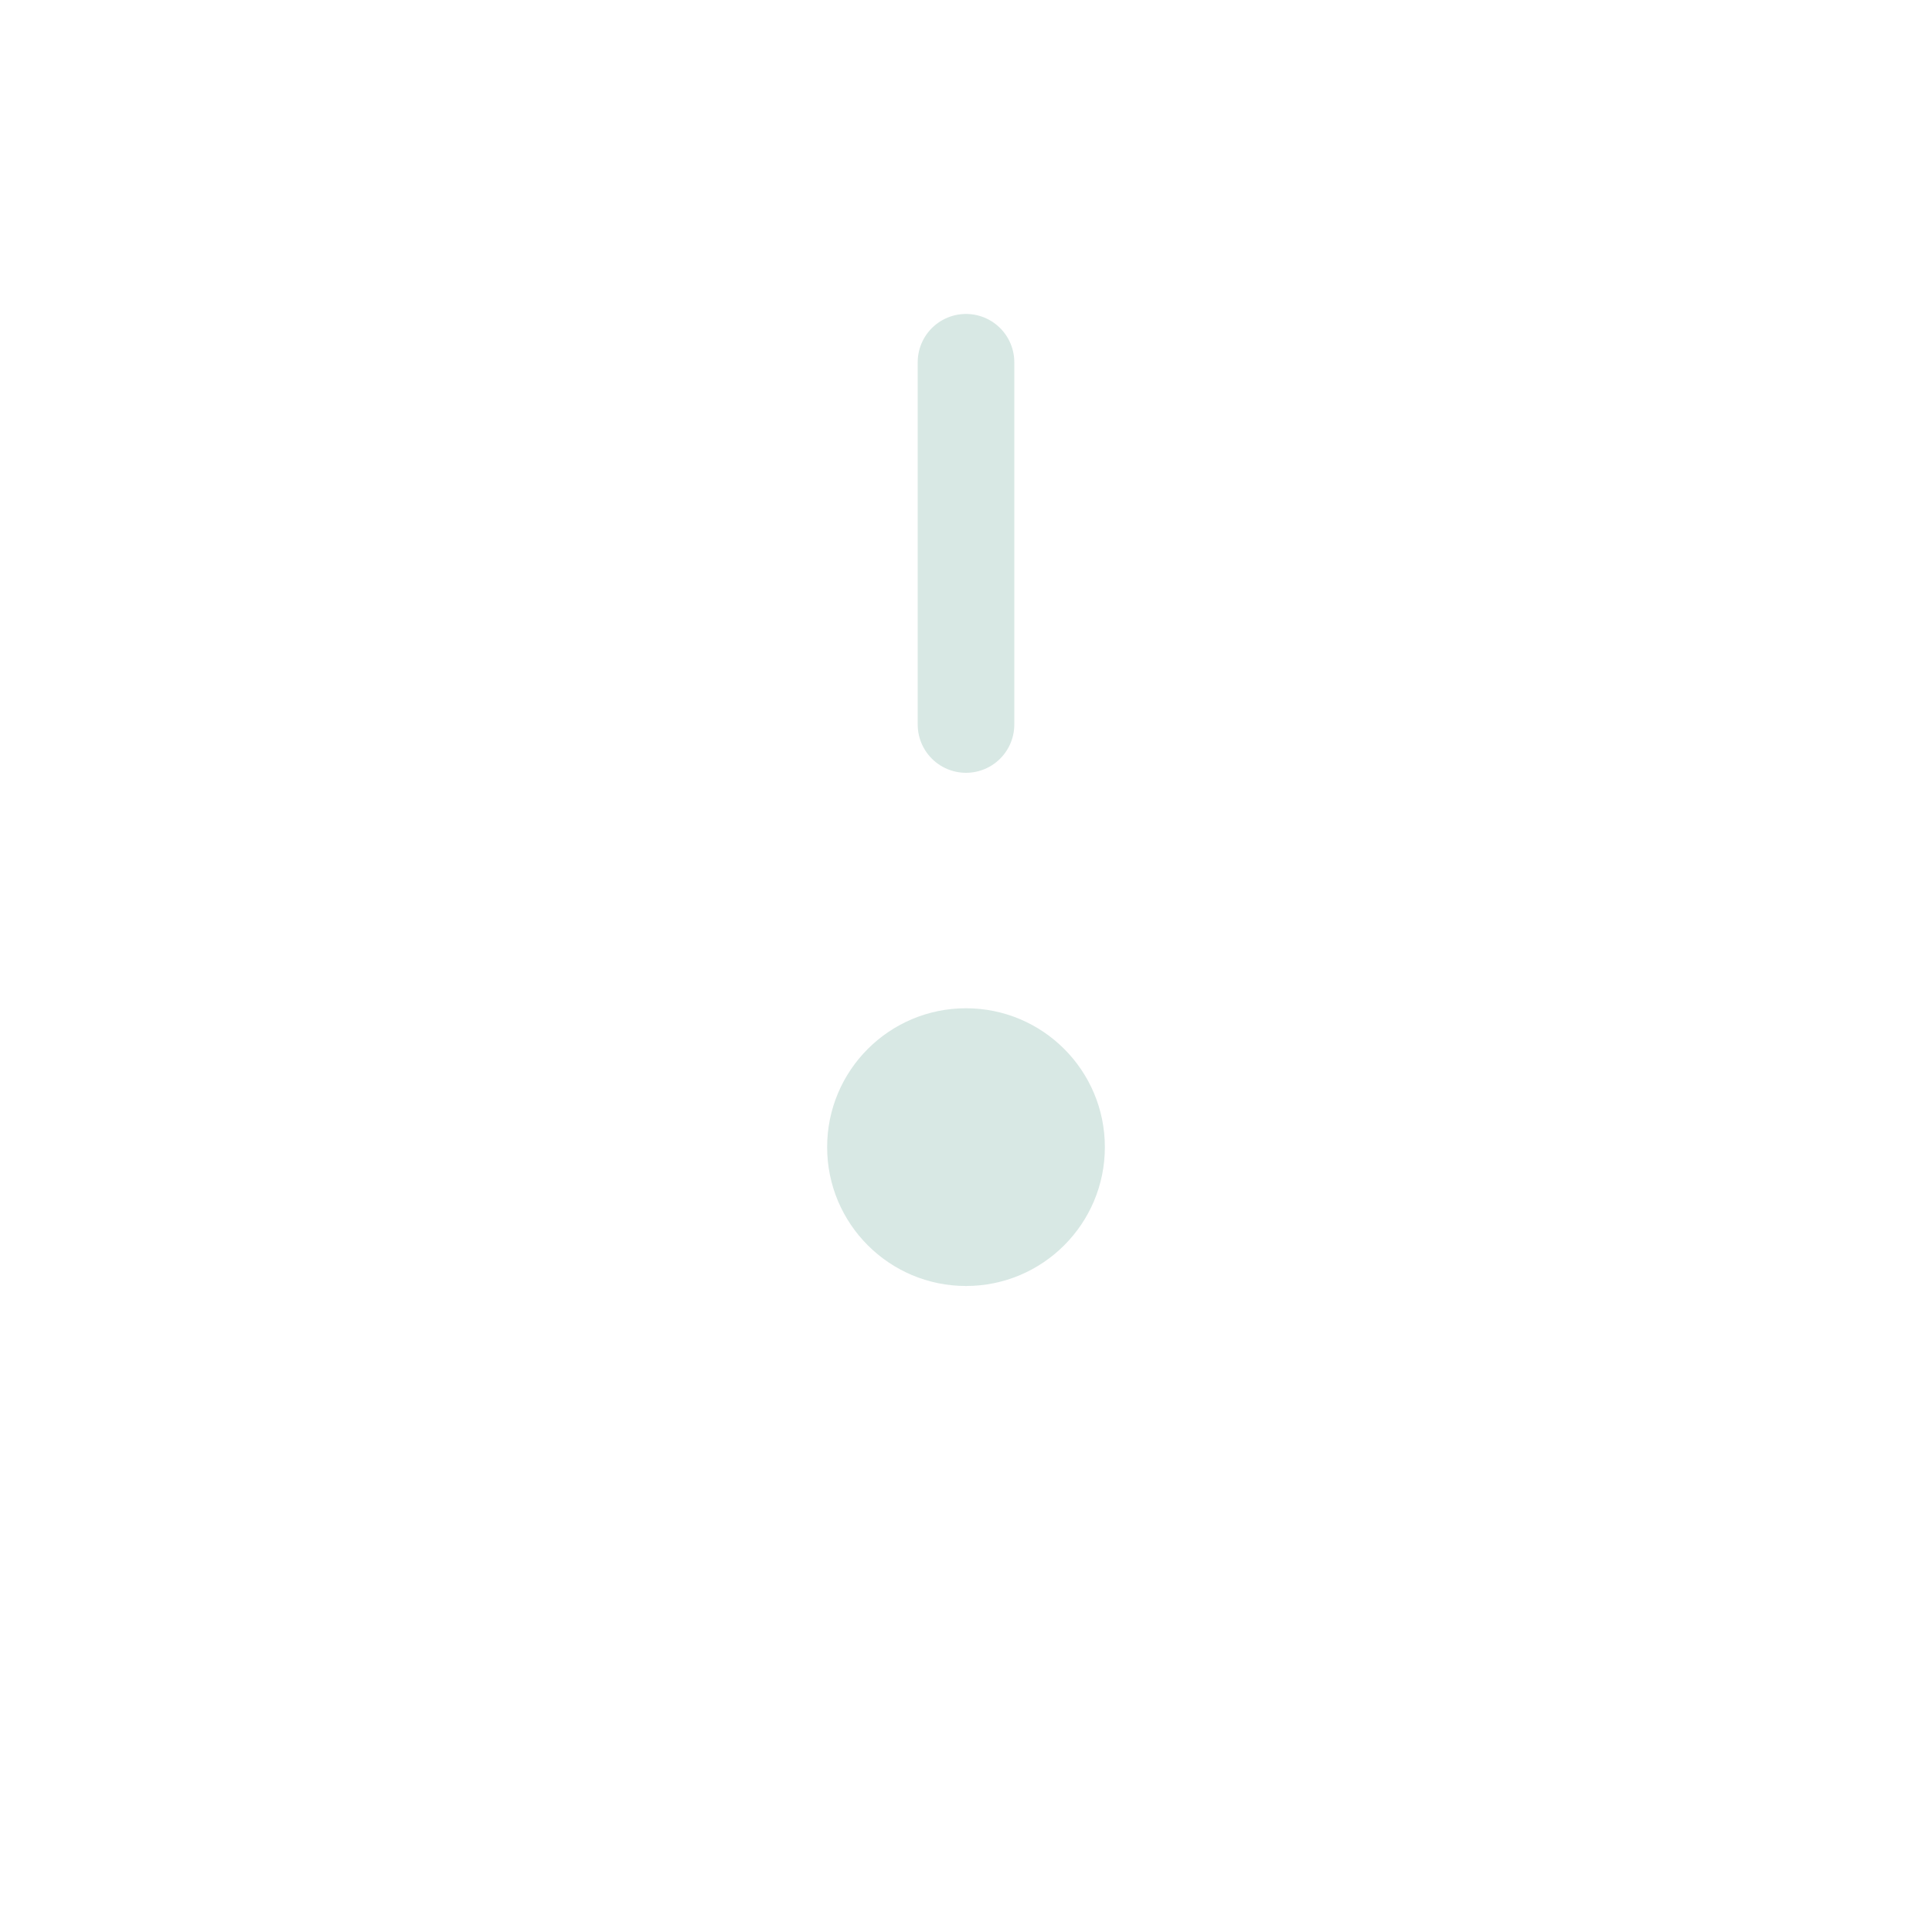
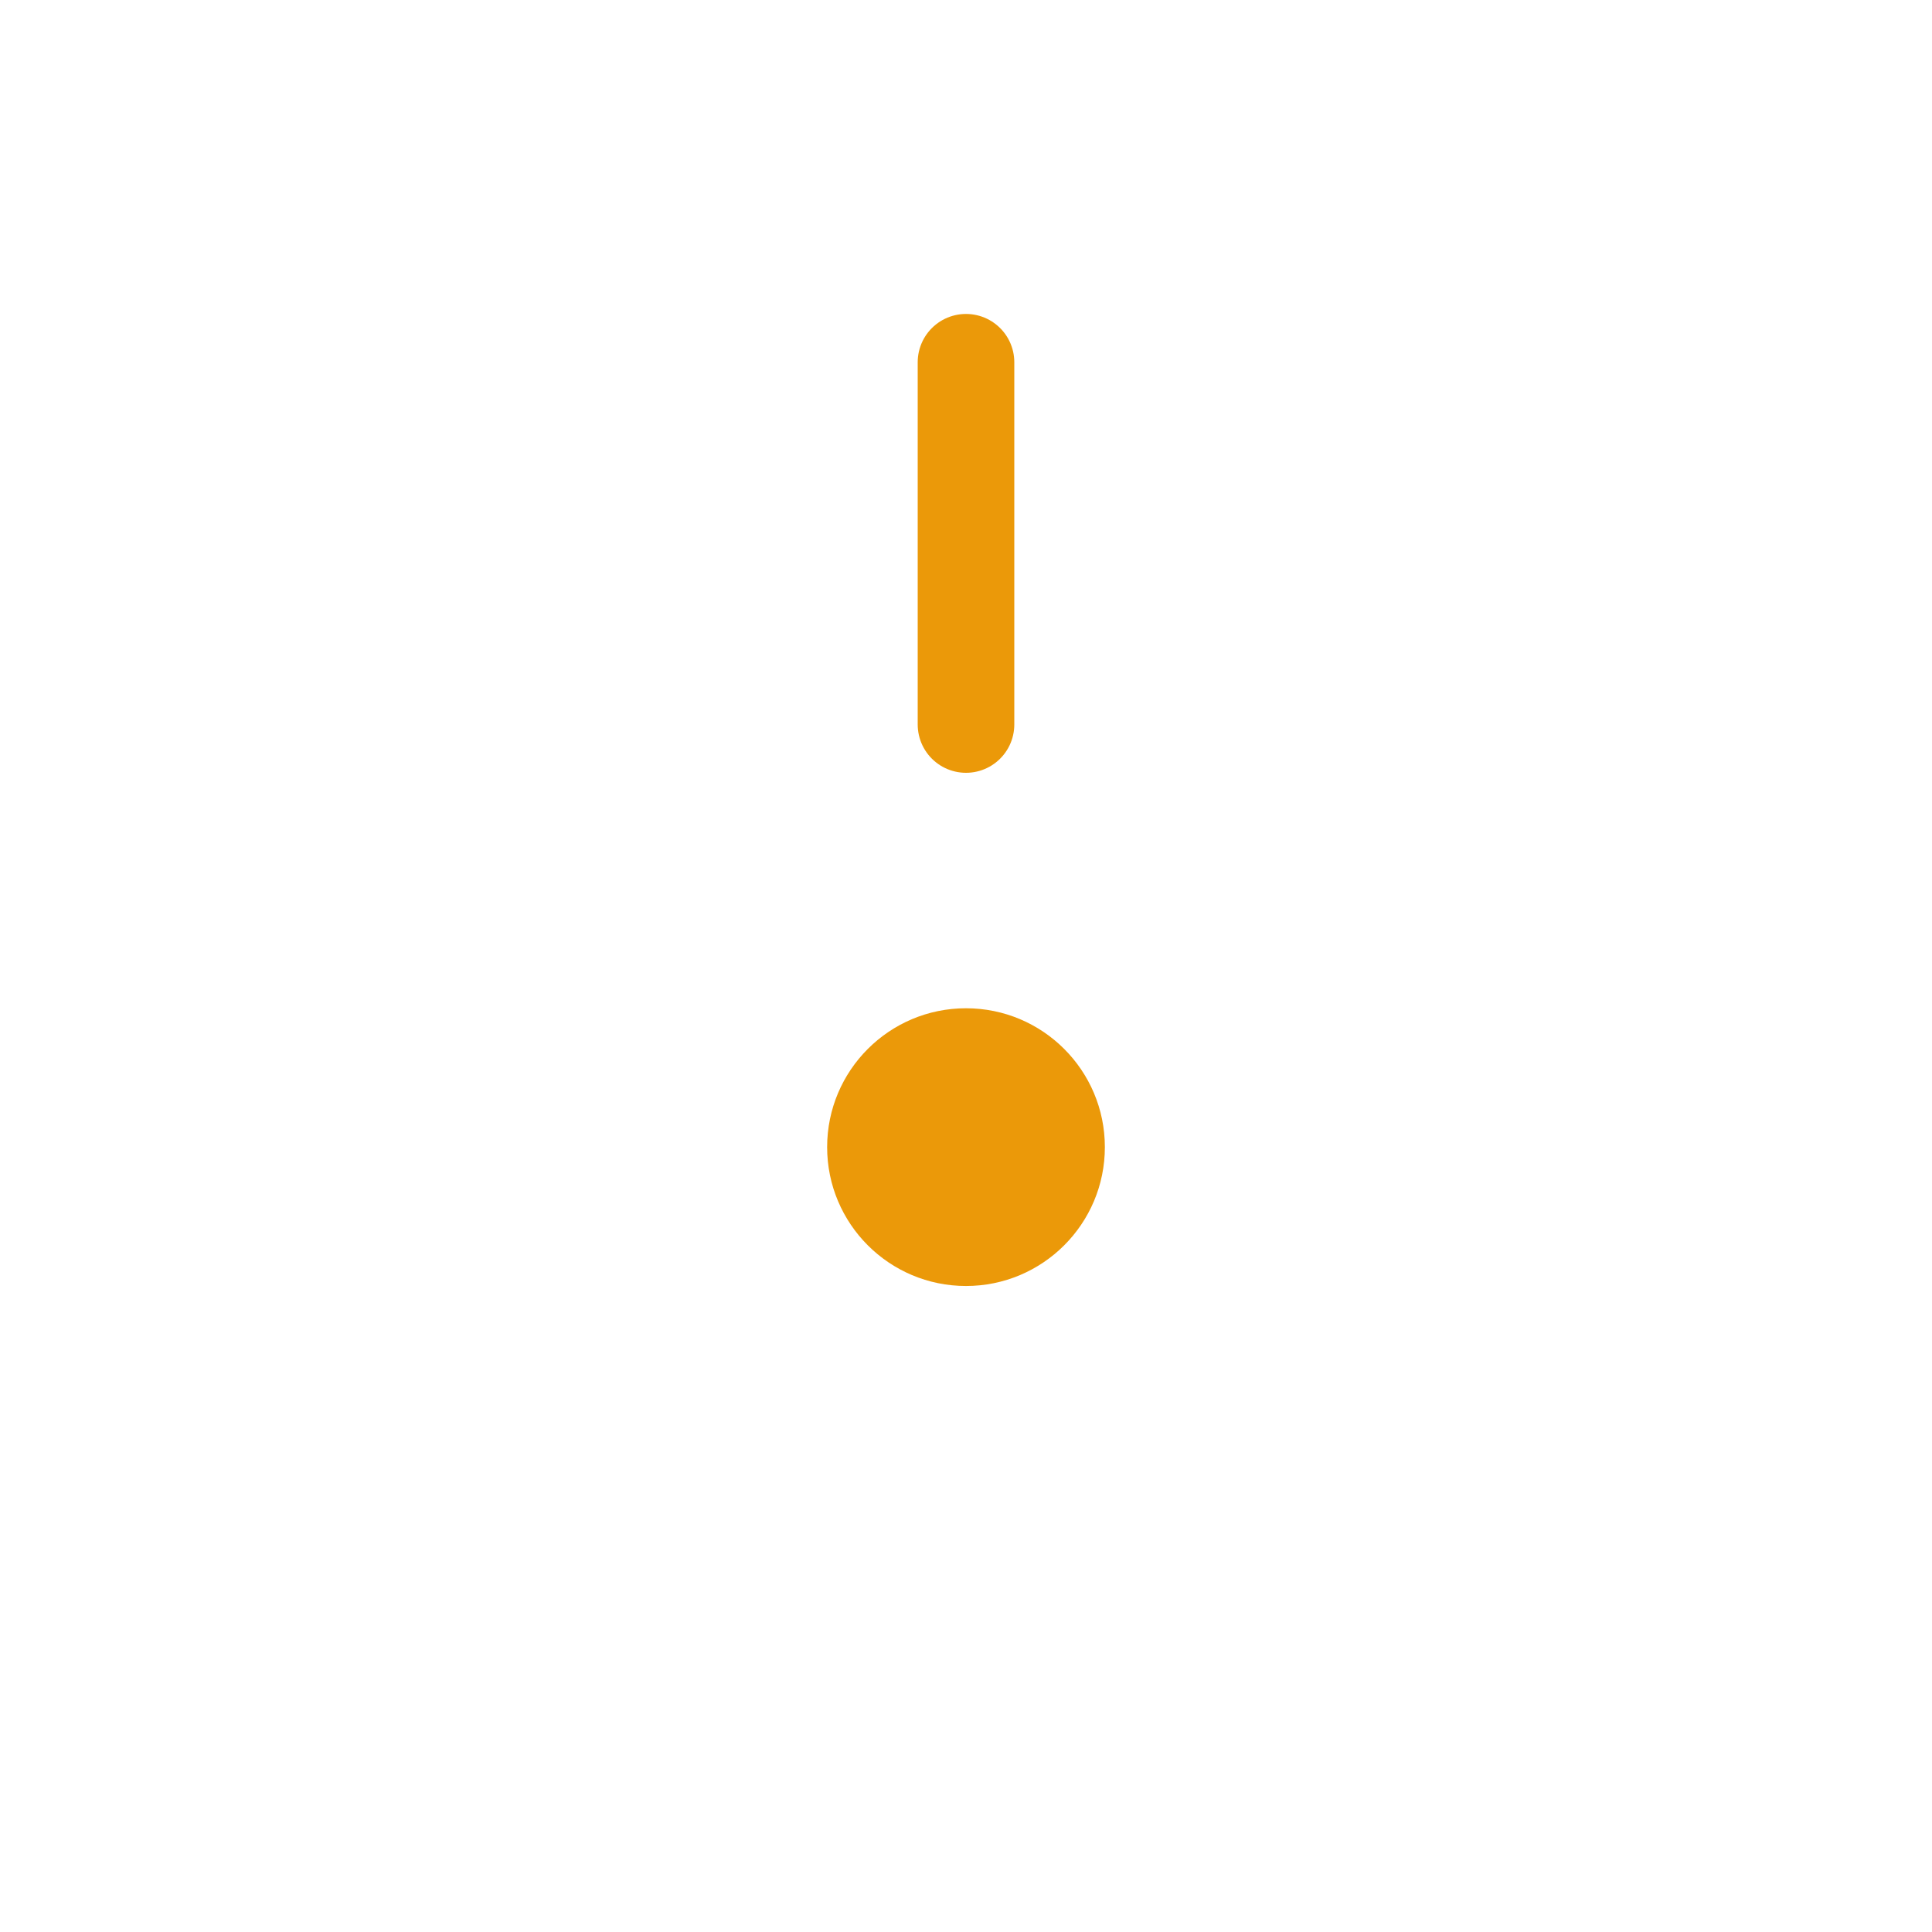
<svg xmlns="http://www.w3.org/2000/svg" class="symbol-icon skin-classic symbol-point" viewBox="0 0 32 32" aria-hidden="true">
-   <g fill="none" stroke="#d8e8e4" stroke-width="1.6" stroke-linecap="round" stroke-linejoin="round" transform="rotate(0 16 16)">
-     <circle cx="16" cy="19" r="2.3" fill="#d8e8e4" stroke="none" />
+   <g fill="none" stroke="#eb9909" stroke-width="1.6" stroke-linecap="round" stroke-linejoin="round" transform="rotate(0 16 16)">
+     <circle cx="16" cy="19" r="2.3" fill="#eb9909" stroke="none" />
    <path d="M16 12V6" />
  </g>
</svg>
